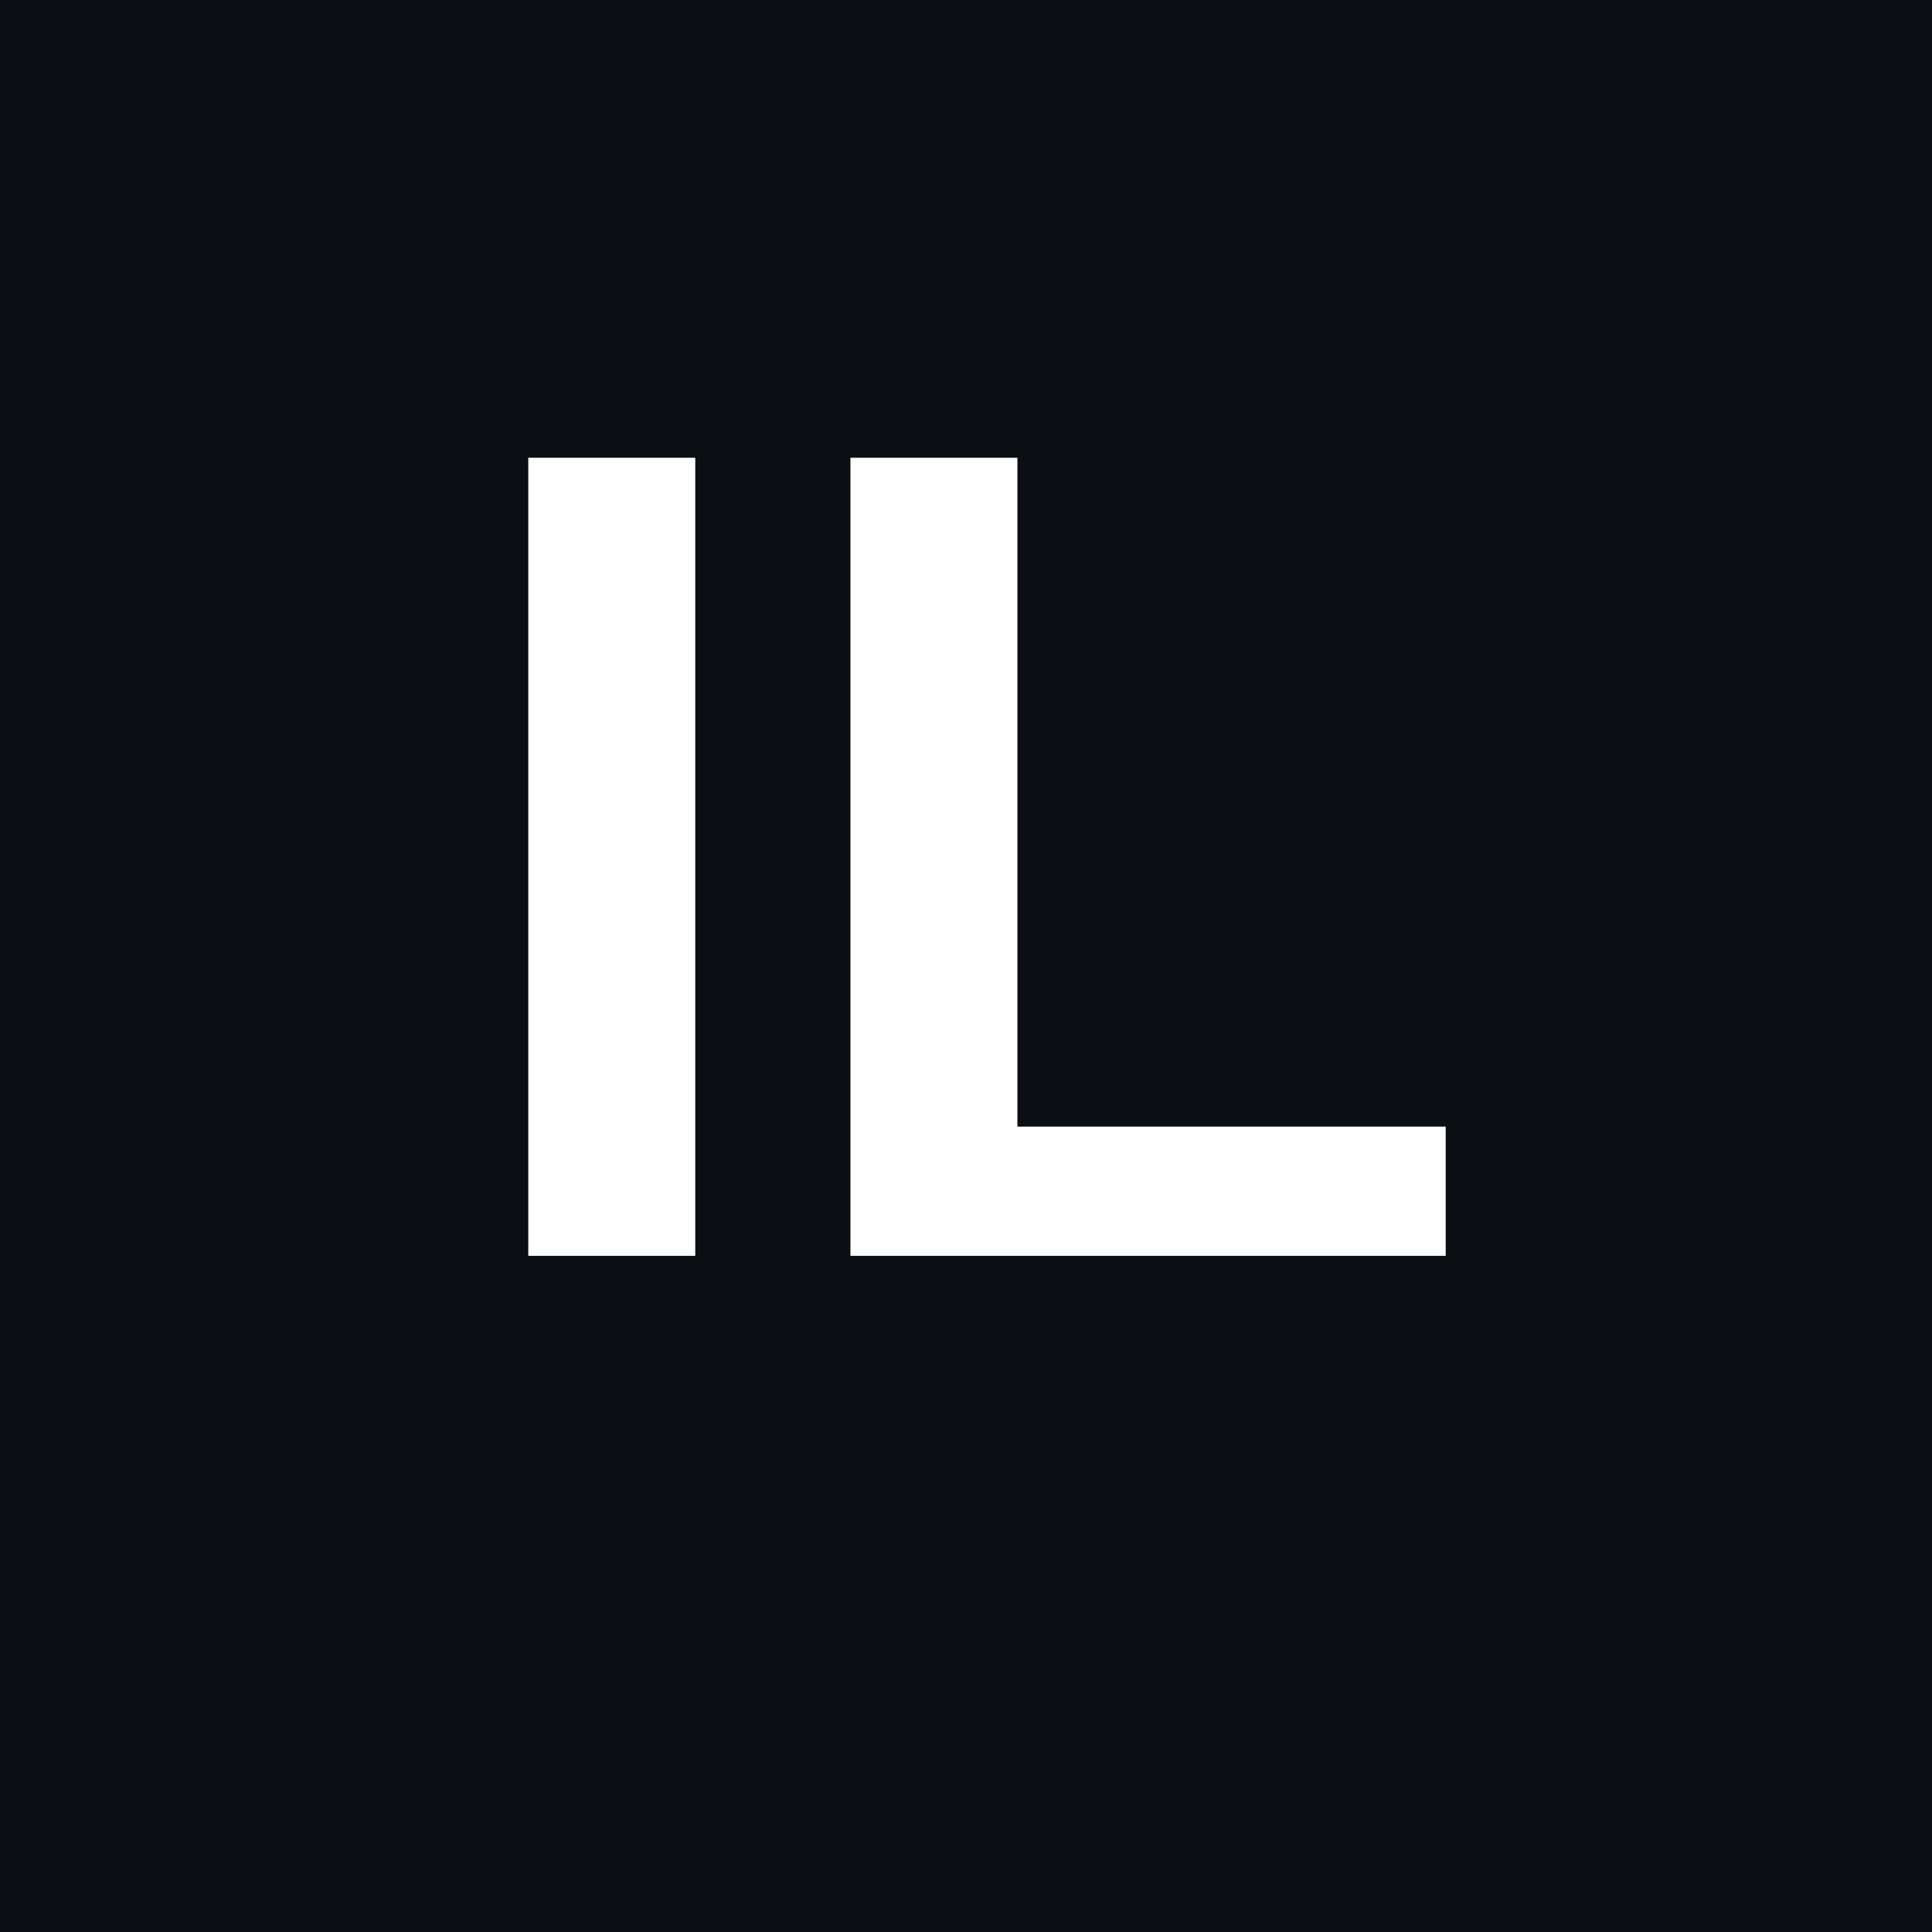
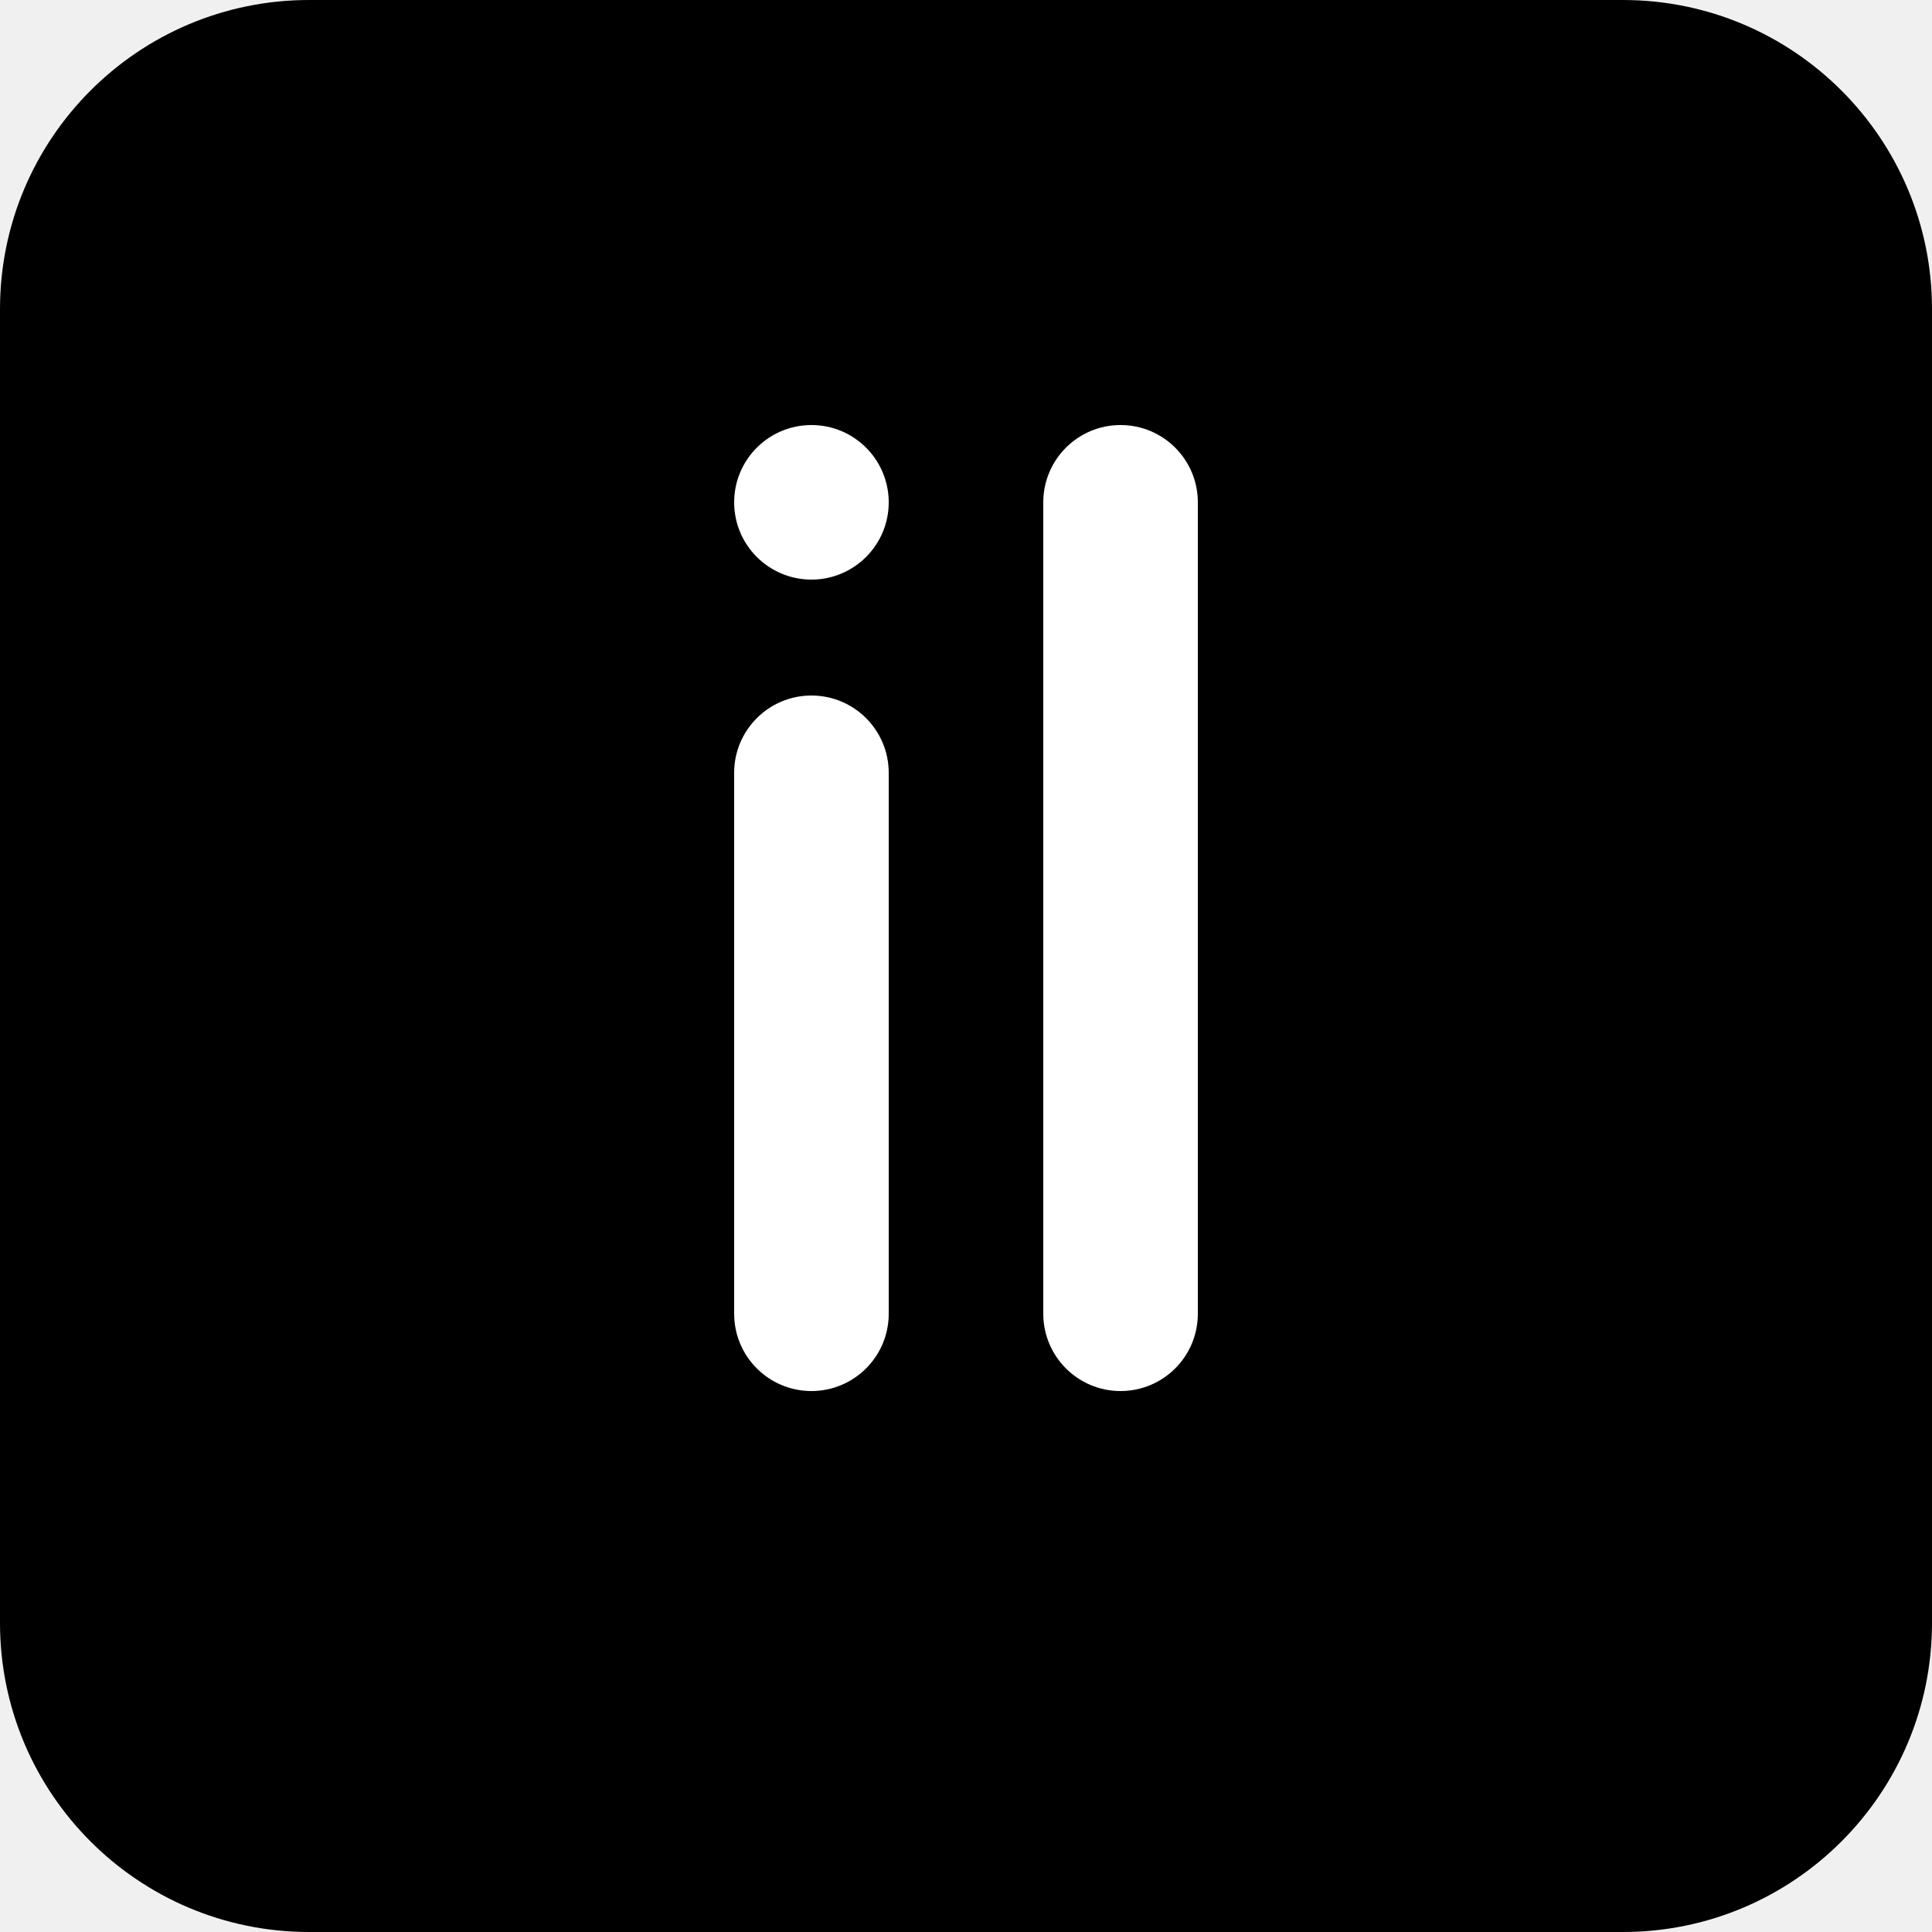
- <svg xmlns="http://www.w3.org/2000/svg" viewBox="0 0 32 32">
-   <rect width="32" height="32" fill="#0b0f14" />
-   <text x="16" y="20.8" font-family="Arial, sans-serif" font-size="19.2" font-weight="bold" text-anchor="middle" fill="#ffffff">IL</text>
+ <svg xmlns="http://www.w3.org/2000/svg" width="32" height="32" viewBox="0 0 500 500">
+   <rect x="0" y="0" width="500" height="500" rx="80" ry="80" fill="#000000" />
+   <circle cx="210" cy="130" r="20" fill="#ffffff" />
+   <rect x="190" y="180" width="40" height="180" rx="20" ry="20" fill="#ffffff" />
+   <rect x="270" y="110" width="40" height="250" rx="20" ry="20" fill="#ffffff" />
</svg>
